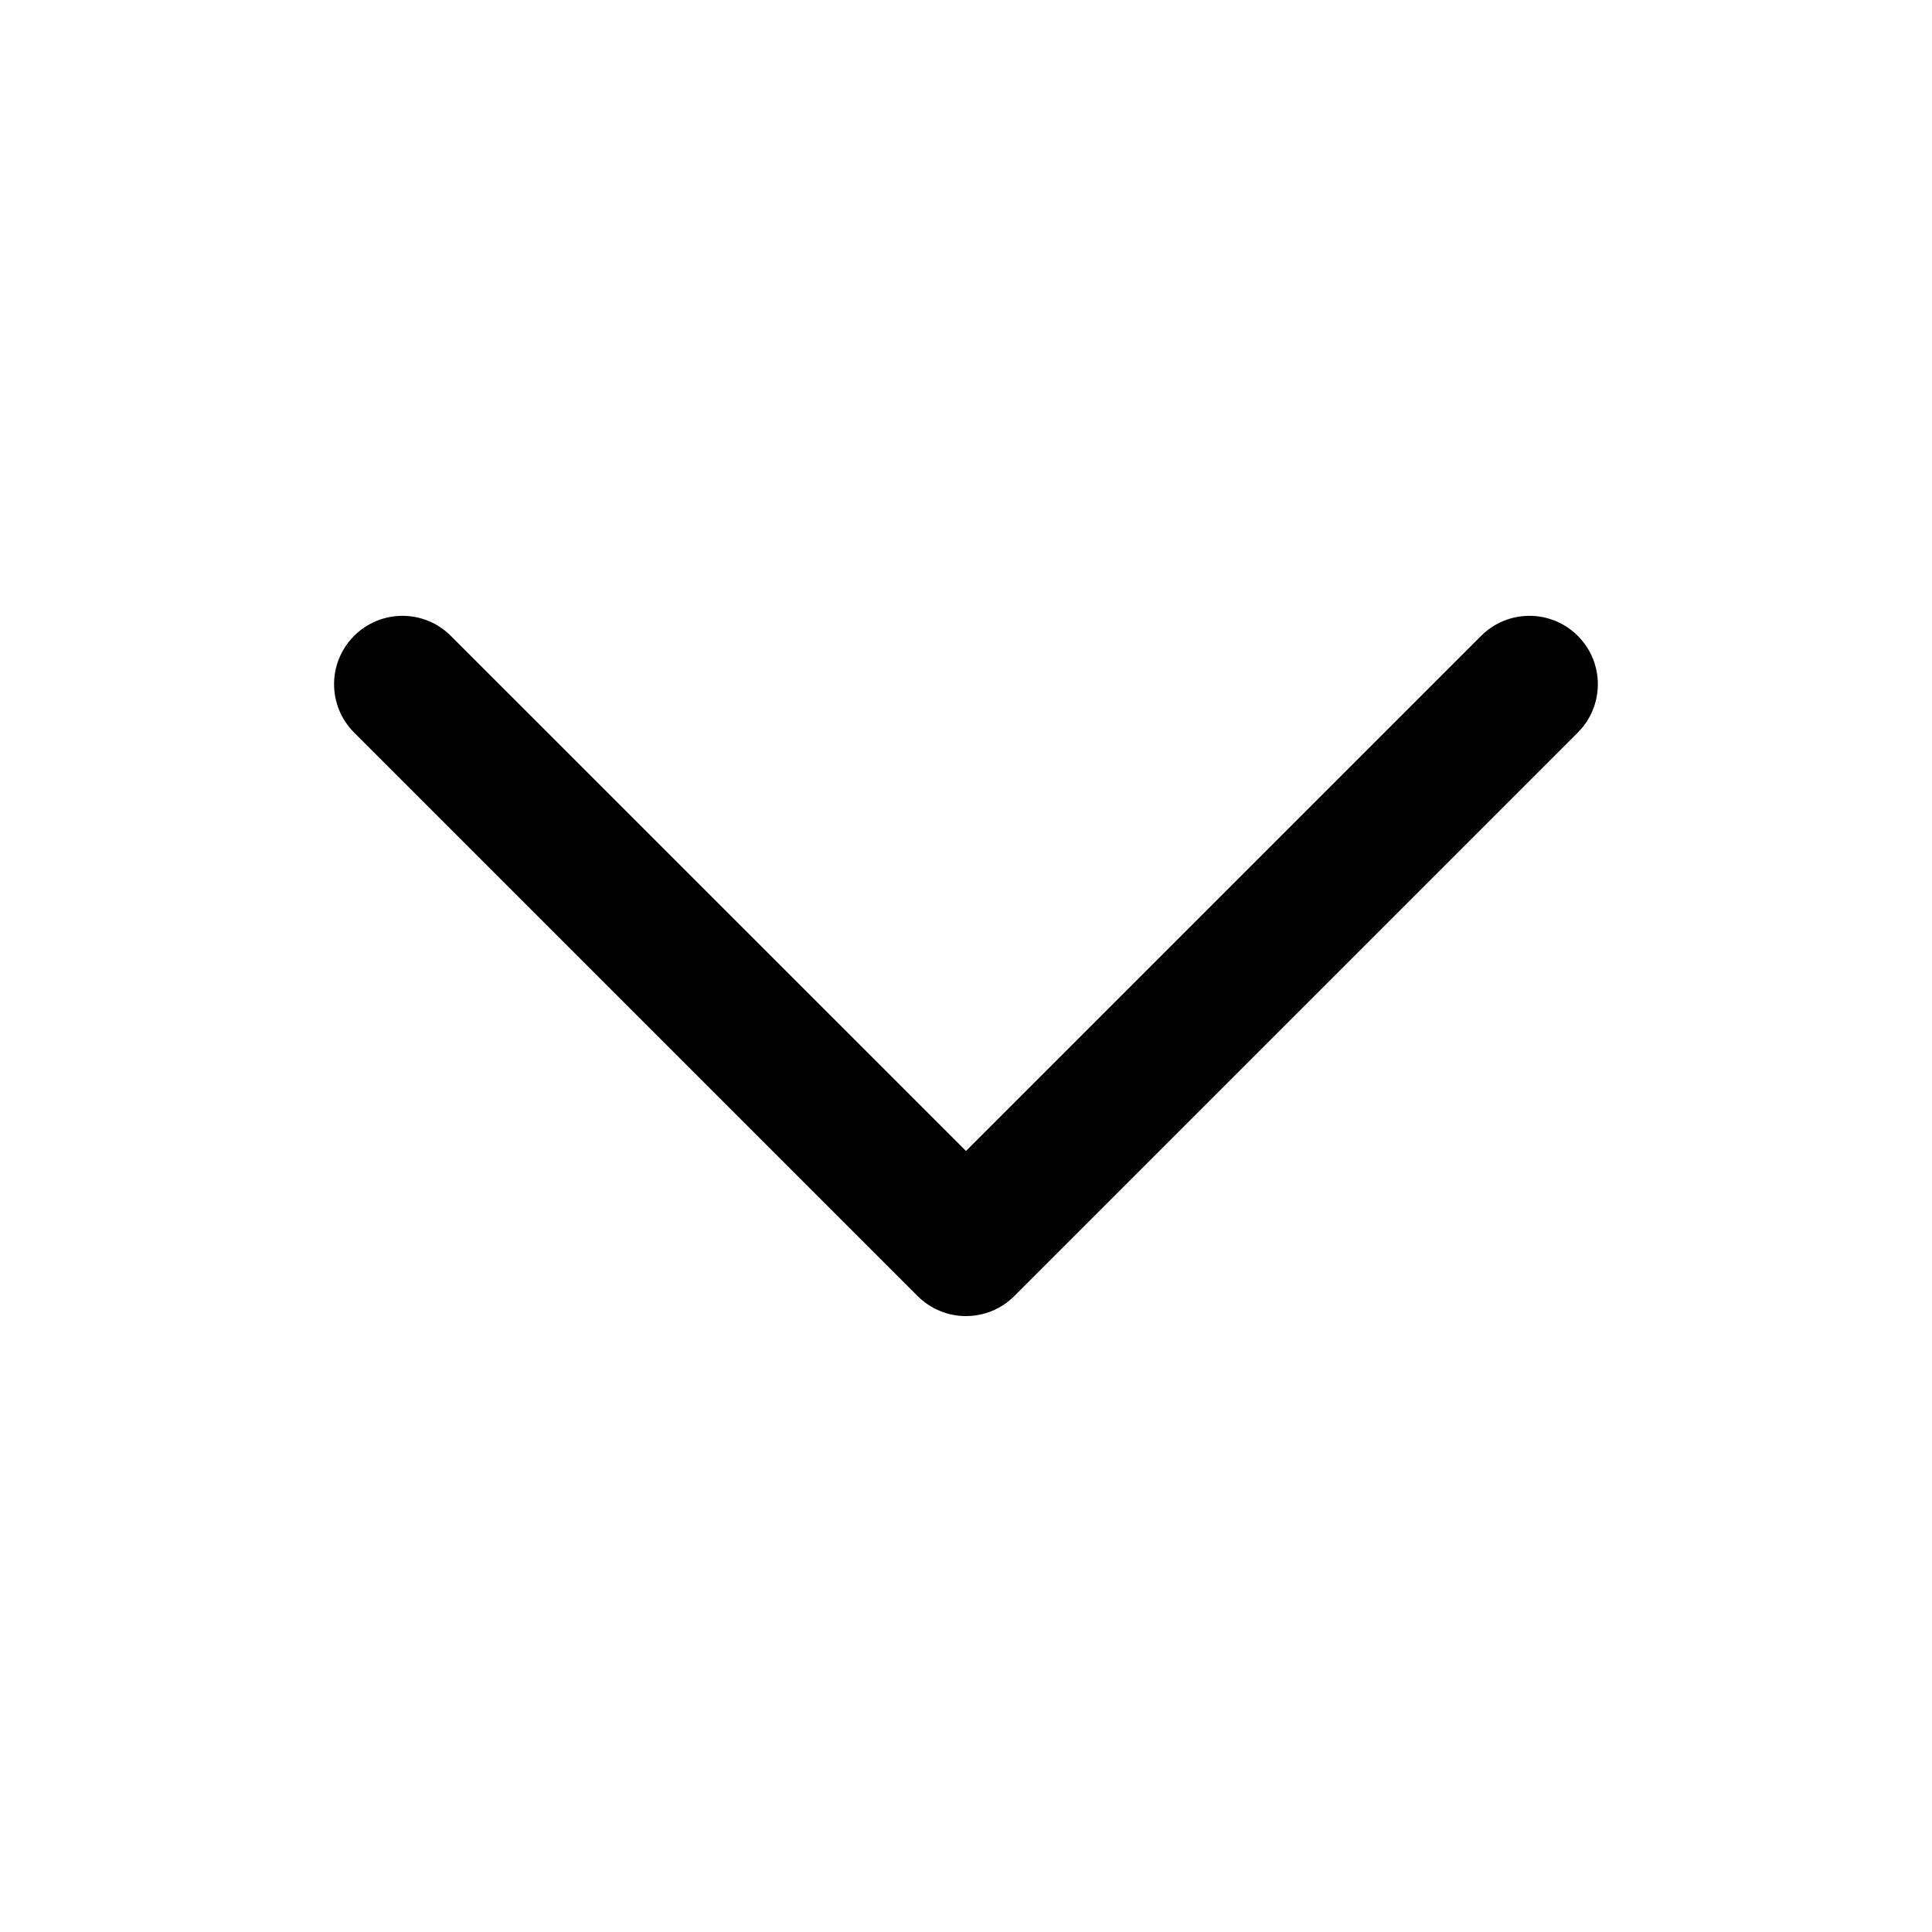
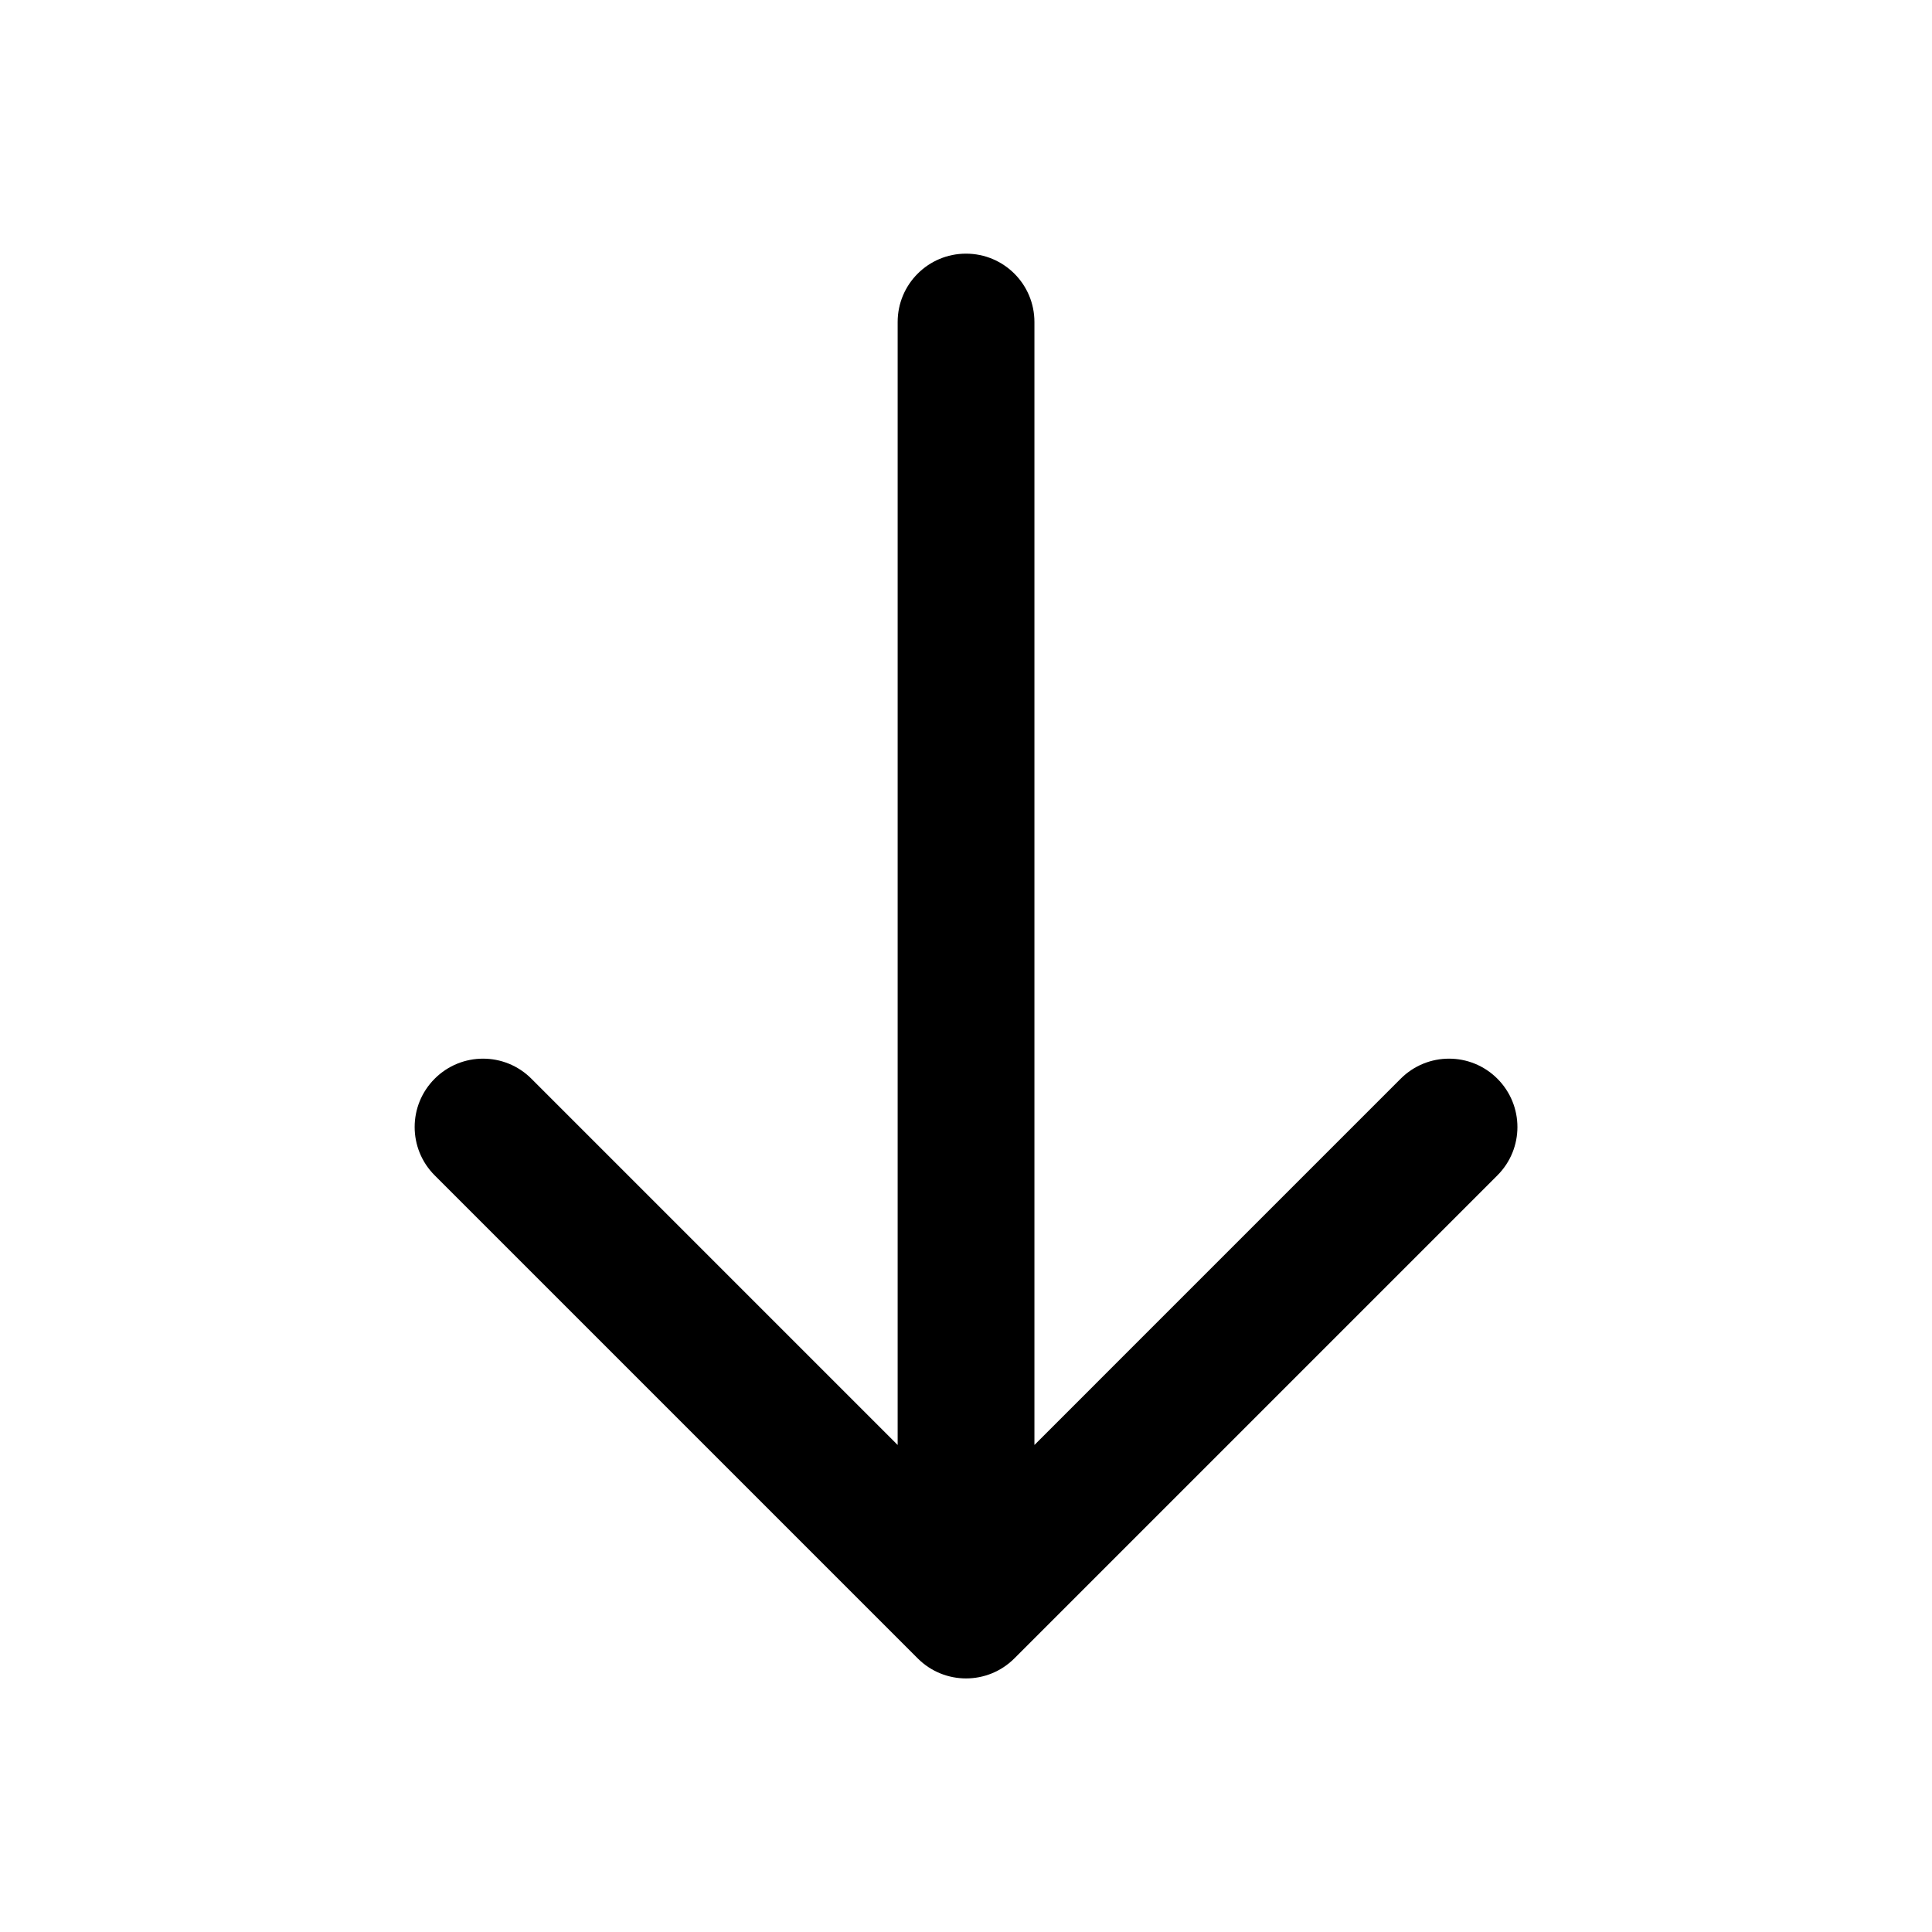
<svg xmlns="http://www.w3.org/2000/svg" width="24" height="24" viewBox="0 0 24 24" fill="none">
-   <g transform="translate(4.15 7.65) rotate(-90) scale(-1 1)">
-     <path id="ic_arrow_down" d="M0.249 0.249C0.581 -0.083 1.118 -0.083 1.45 0.249L8.45 7.249C8.782 7.581 8.782 8.118 8.45 8.45L1.45 15.45C1.118 15.782 0.581 15.782 0.249 15.45C-0.083 15.118 -0.083 14.581 0.249 14.249L6.648 7.85L0.249 1.45C-0.083 1.118 -0.083 0.581 0.249 0.249Z" fill="currentColor" />
+   <g transform="translate(18.85 20.85) rotate(90) scale(-1 1)">
+     <g id="ic_bottom">
+       <path id="Union" d="M6.249 0.249C6.581 -0.083 7.118 -0.083 7.45 0.249C7.782 0.581 7.782 1.118 7.45 1.45L2.9 6H16.85C17.319 6 17.699 6.38 17.699 6.85C17.699 7.319 17.319 7.699 16.85 7.699H2.9L7.45 12.249C7.782 12.581 7.782 13.118 7.45 13.45C7.118 13.782 6.581 13.782 6.249 13.45L0.249 7.45C-0.083 7.118 -0.083 6.581 0.249 6.249L6.249 0.249Z" fill="currentColor" />
+     </g>
  </g>
</svg>
